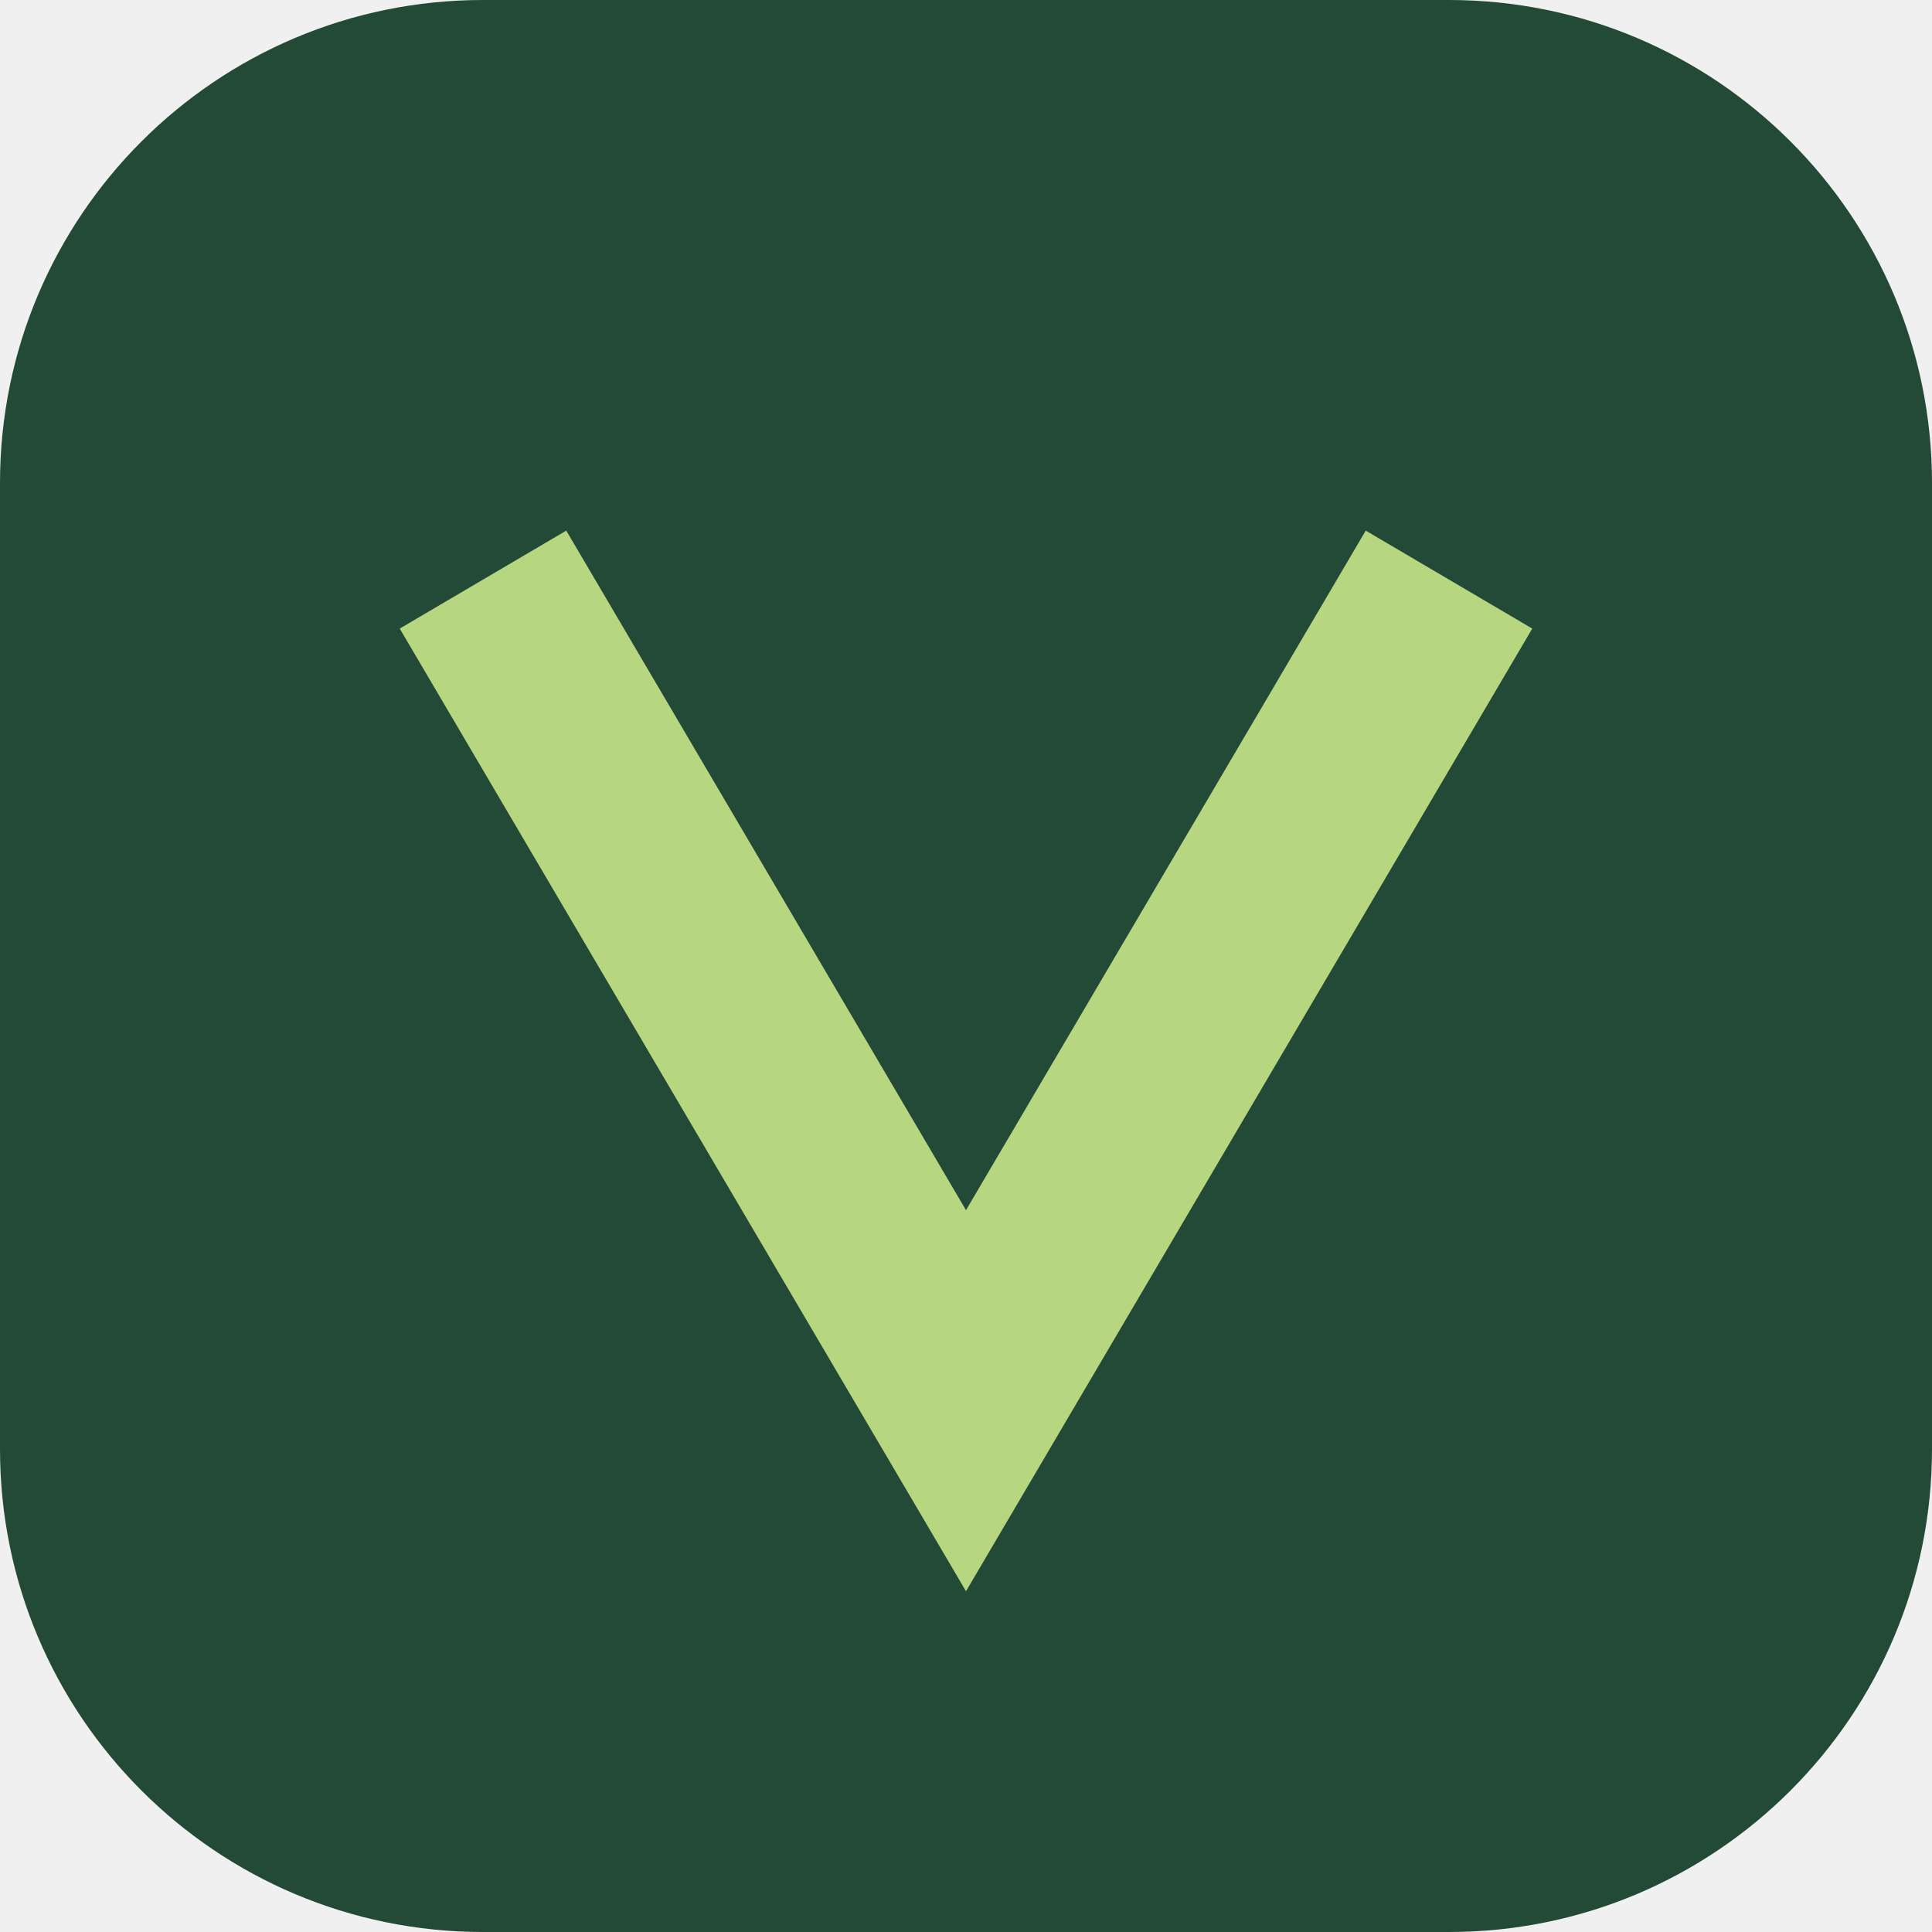
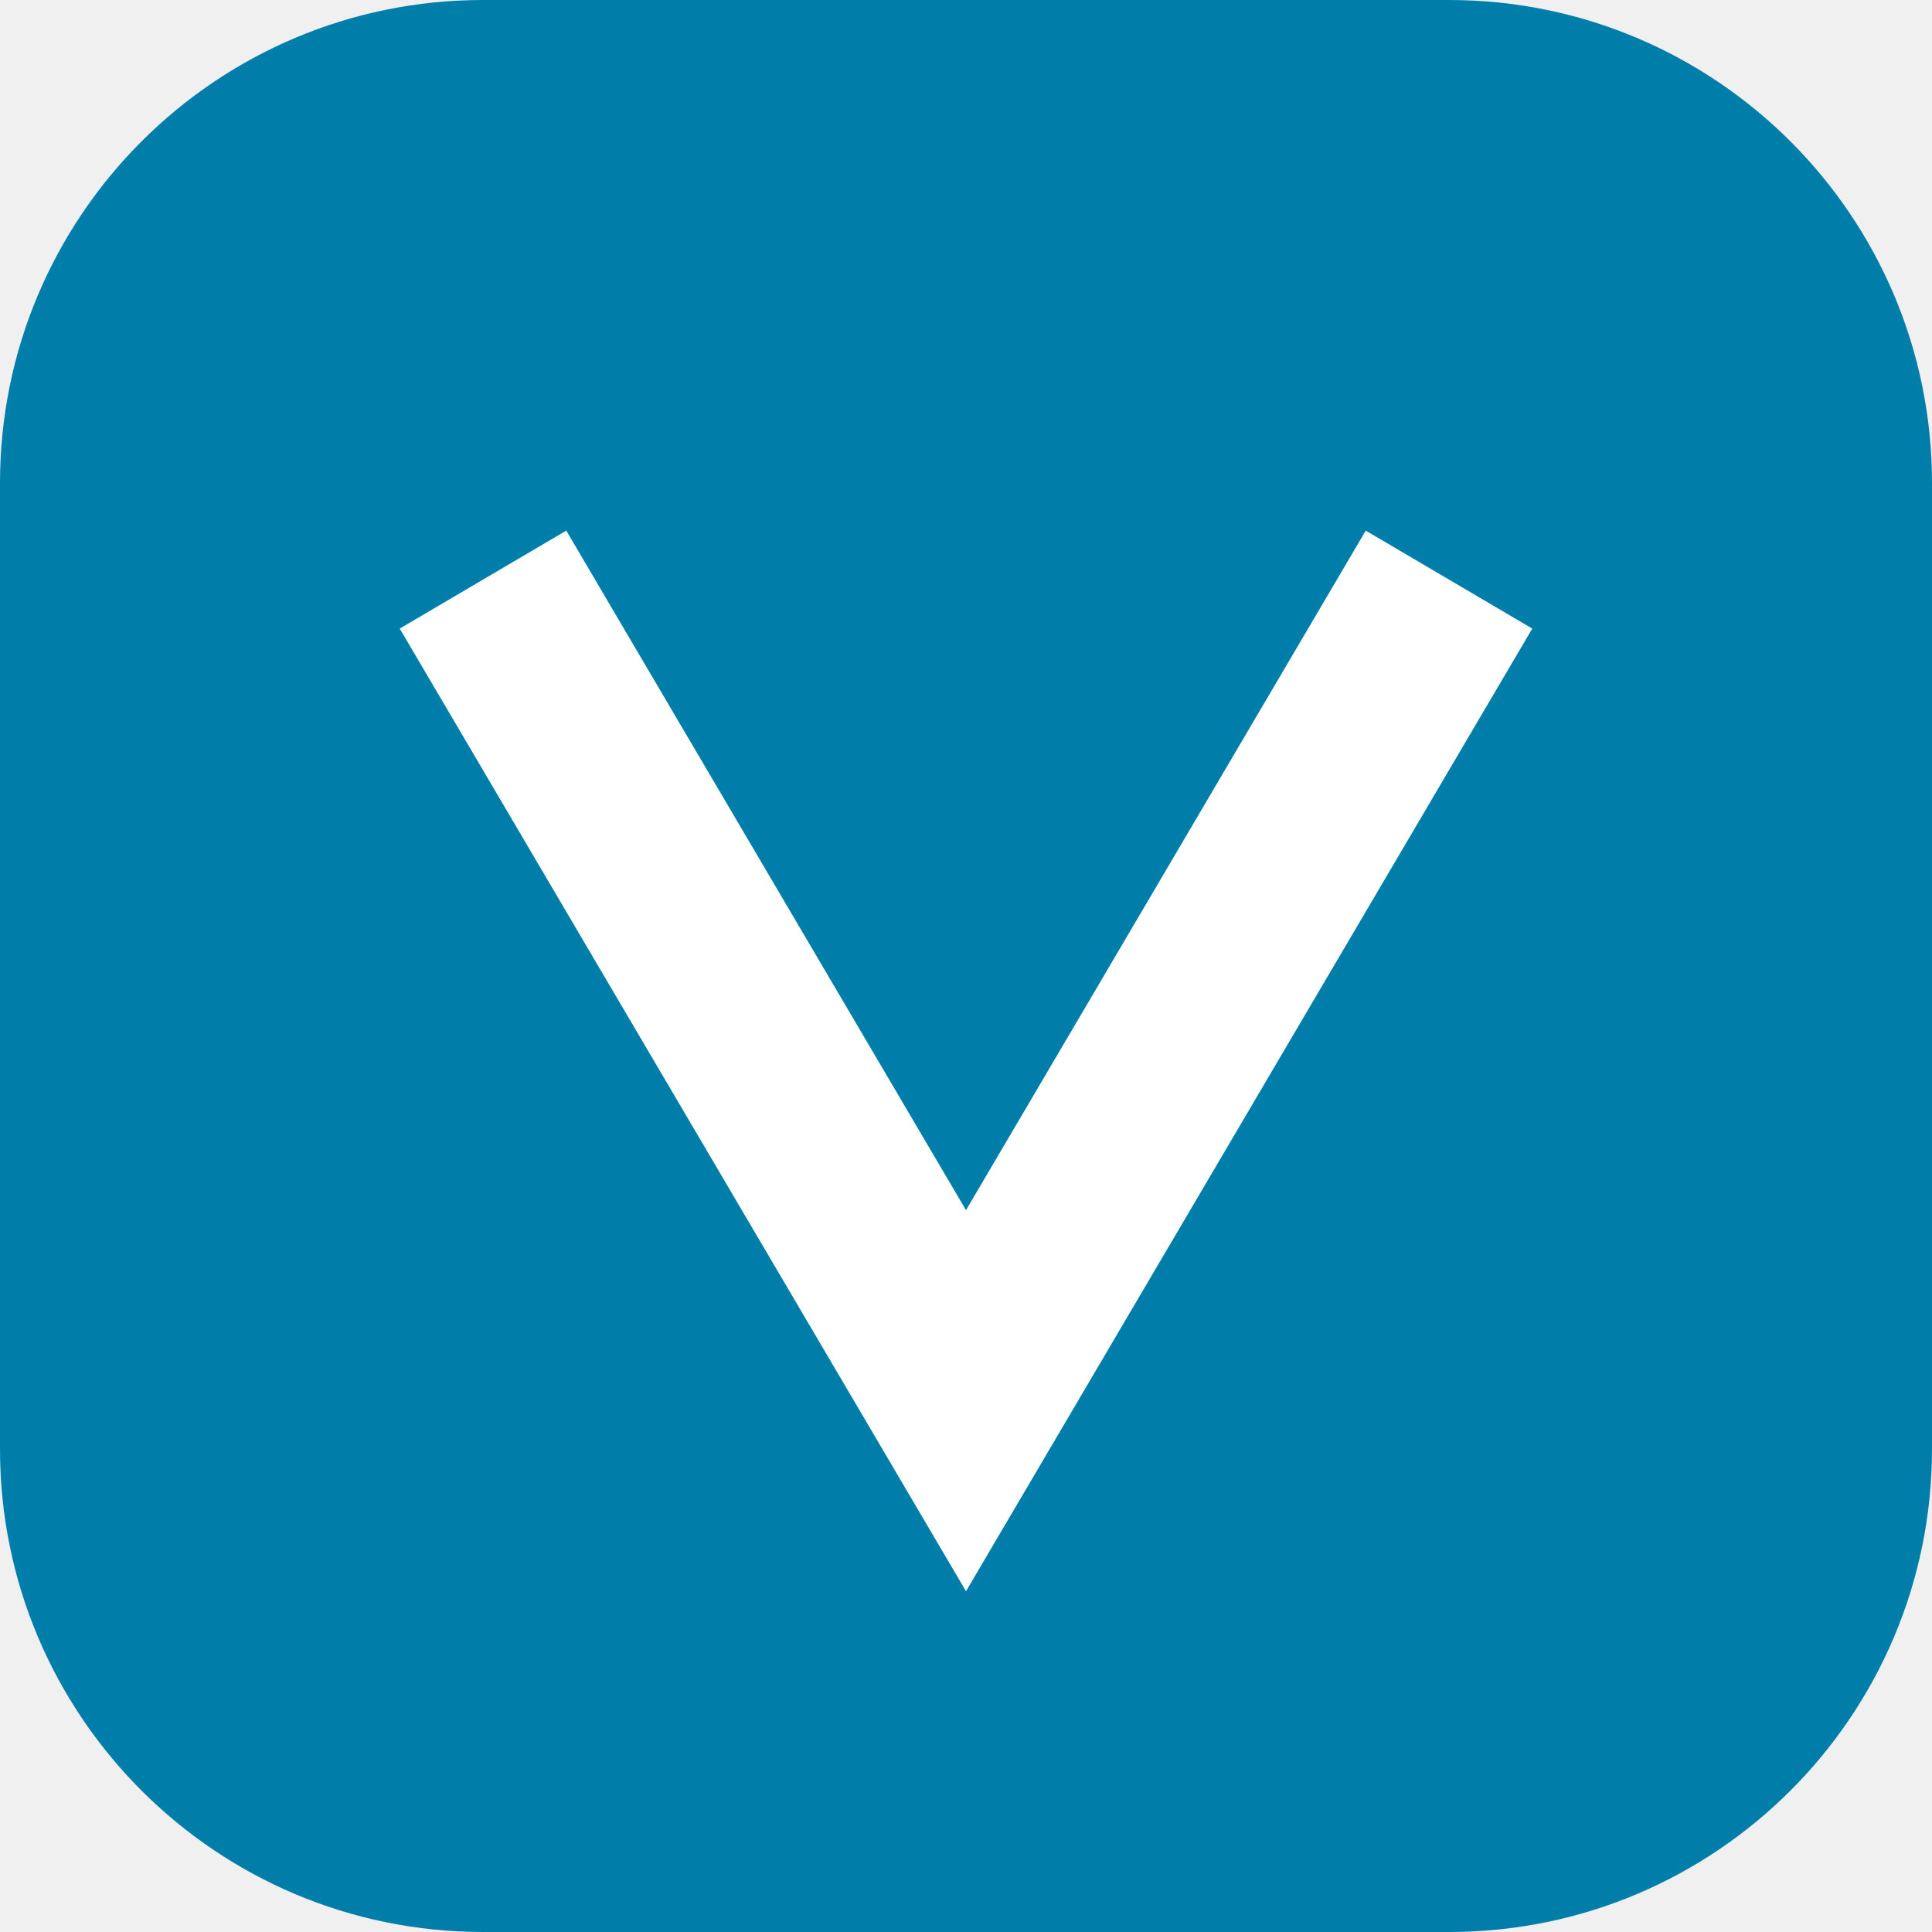
<svg xmlns="http://www.w3.org/2000/svg" viewBox="0 0 40 40">
-   <rect width="40" height="40" rx="10" fill="#234a36" />
-   <path d="m10 12 10 17 10-17" fill="none" stroke="#b6d780" stroke-width="4" />
+   <rect width="40" height="40" rx="10" fill="#007eaa" />
+   <path d="m10 12 10 17 10-17" fill="none" stroke="#ffffff" stroke-width="4" />
</svg>
